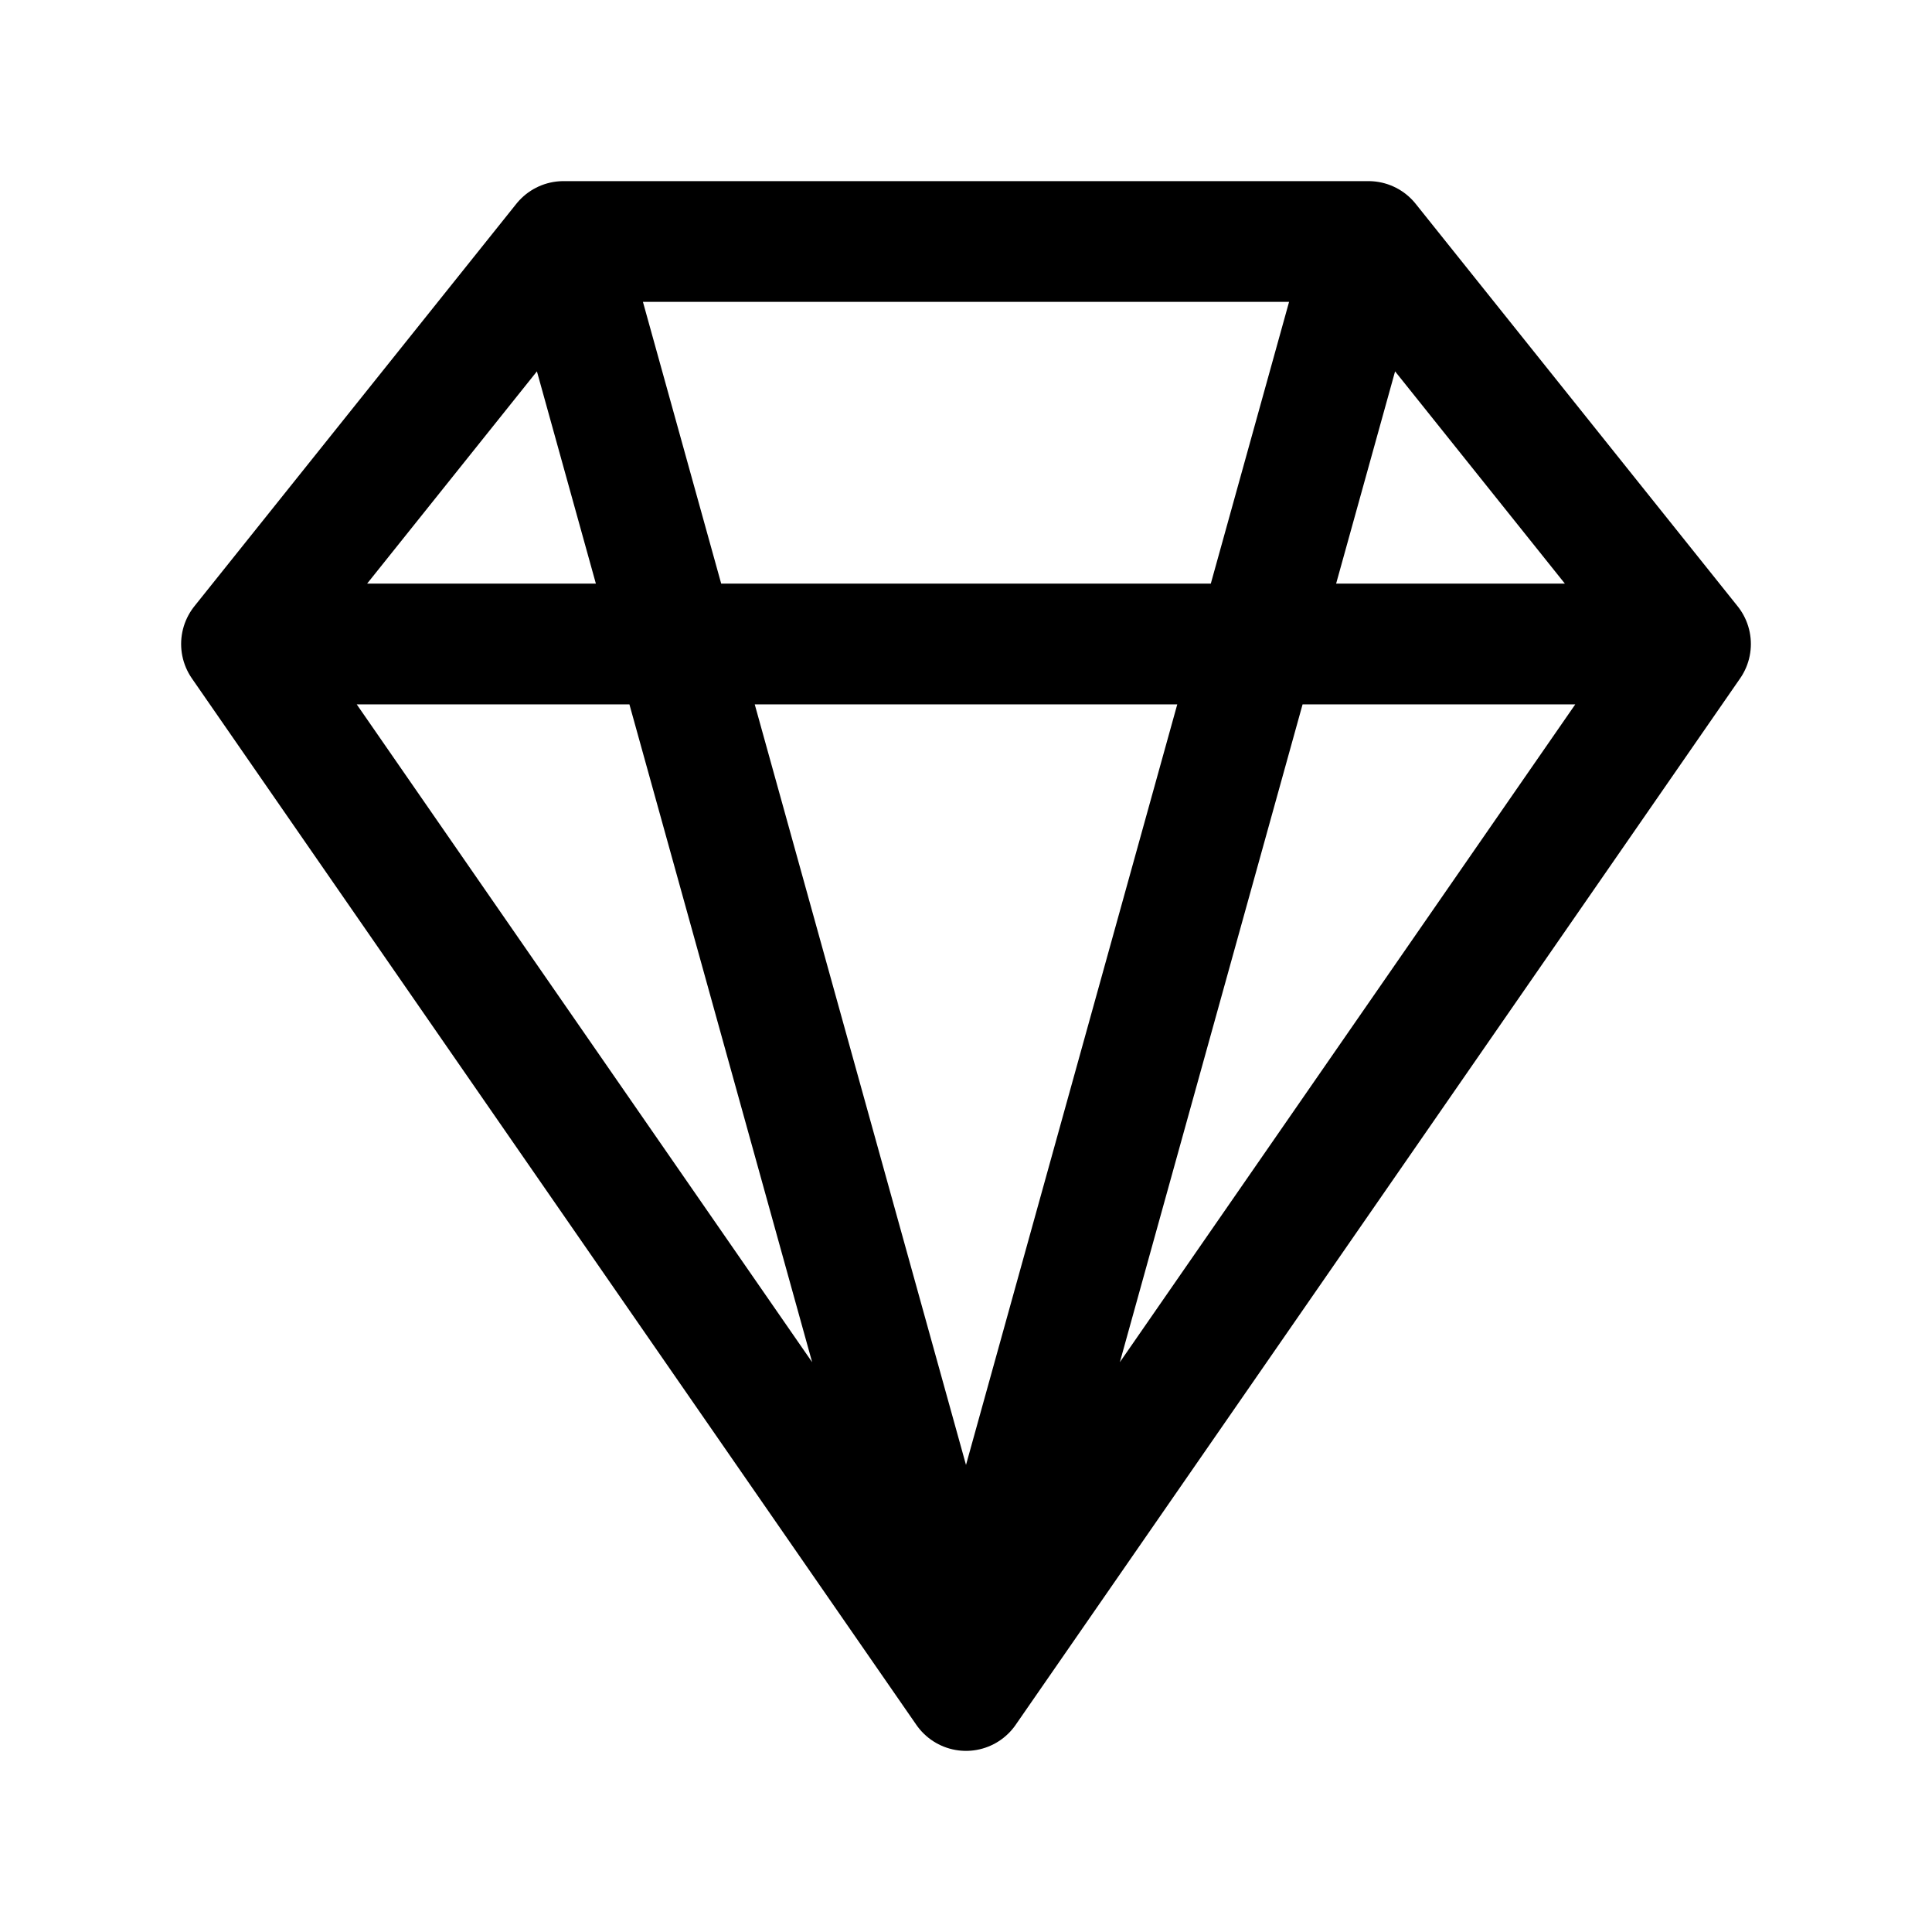
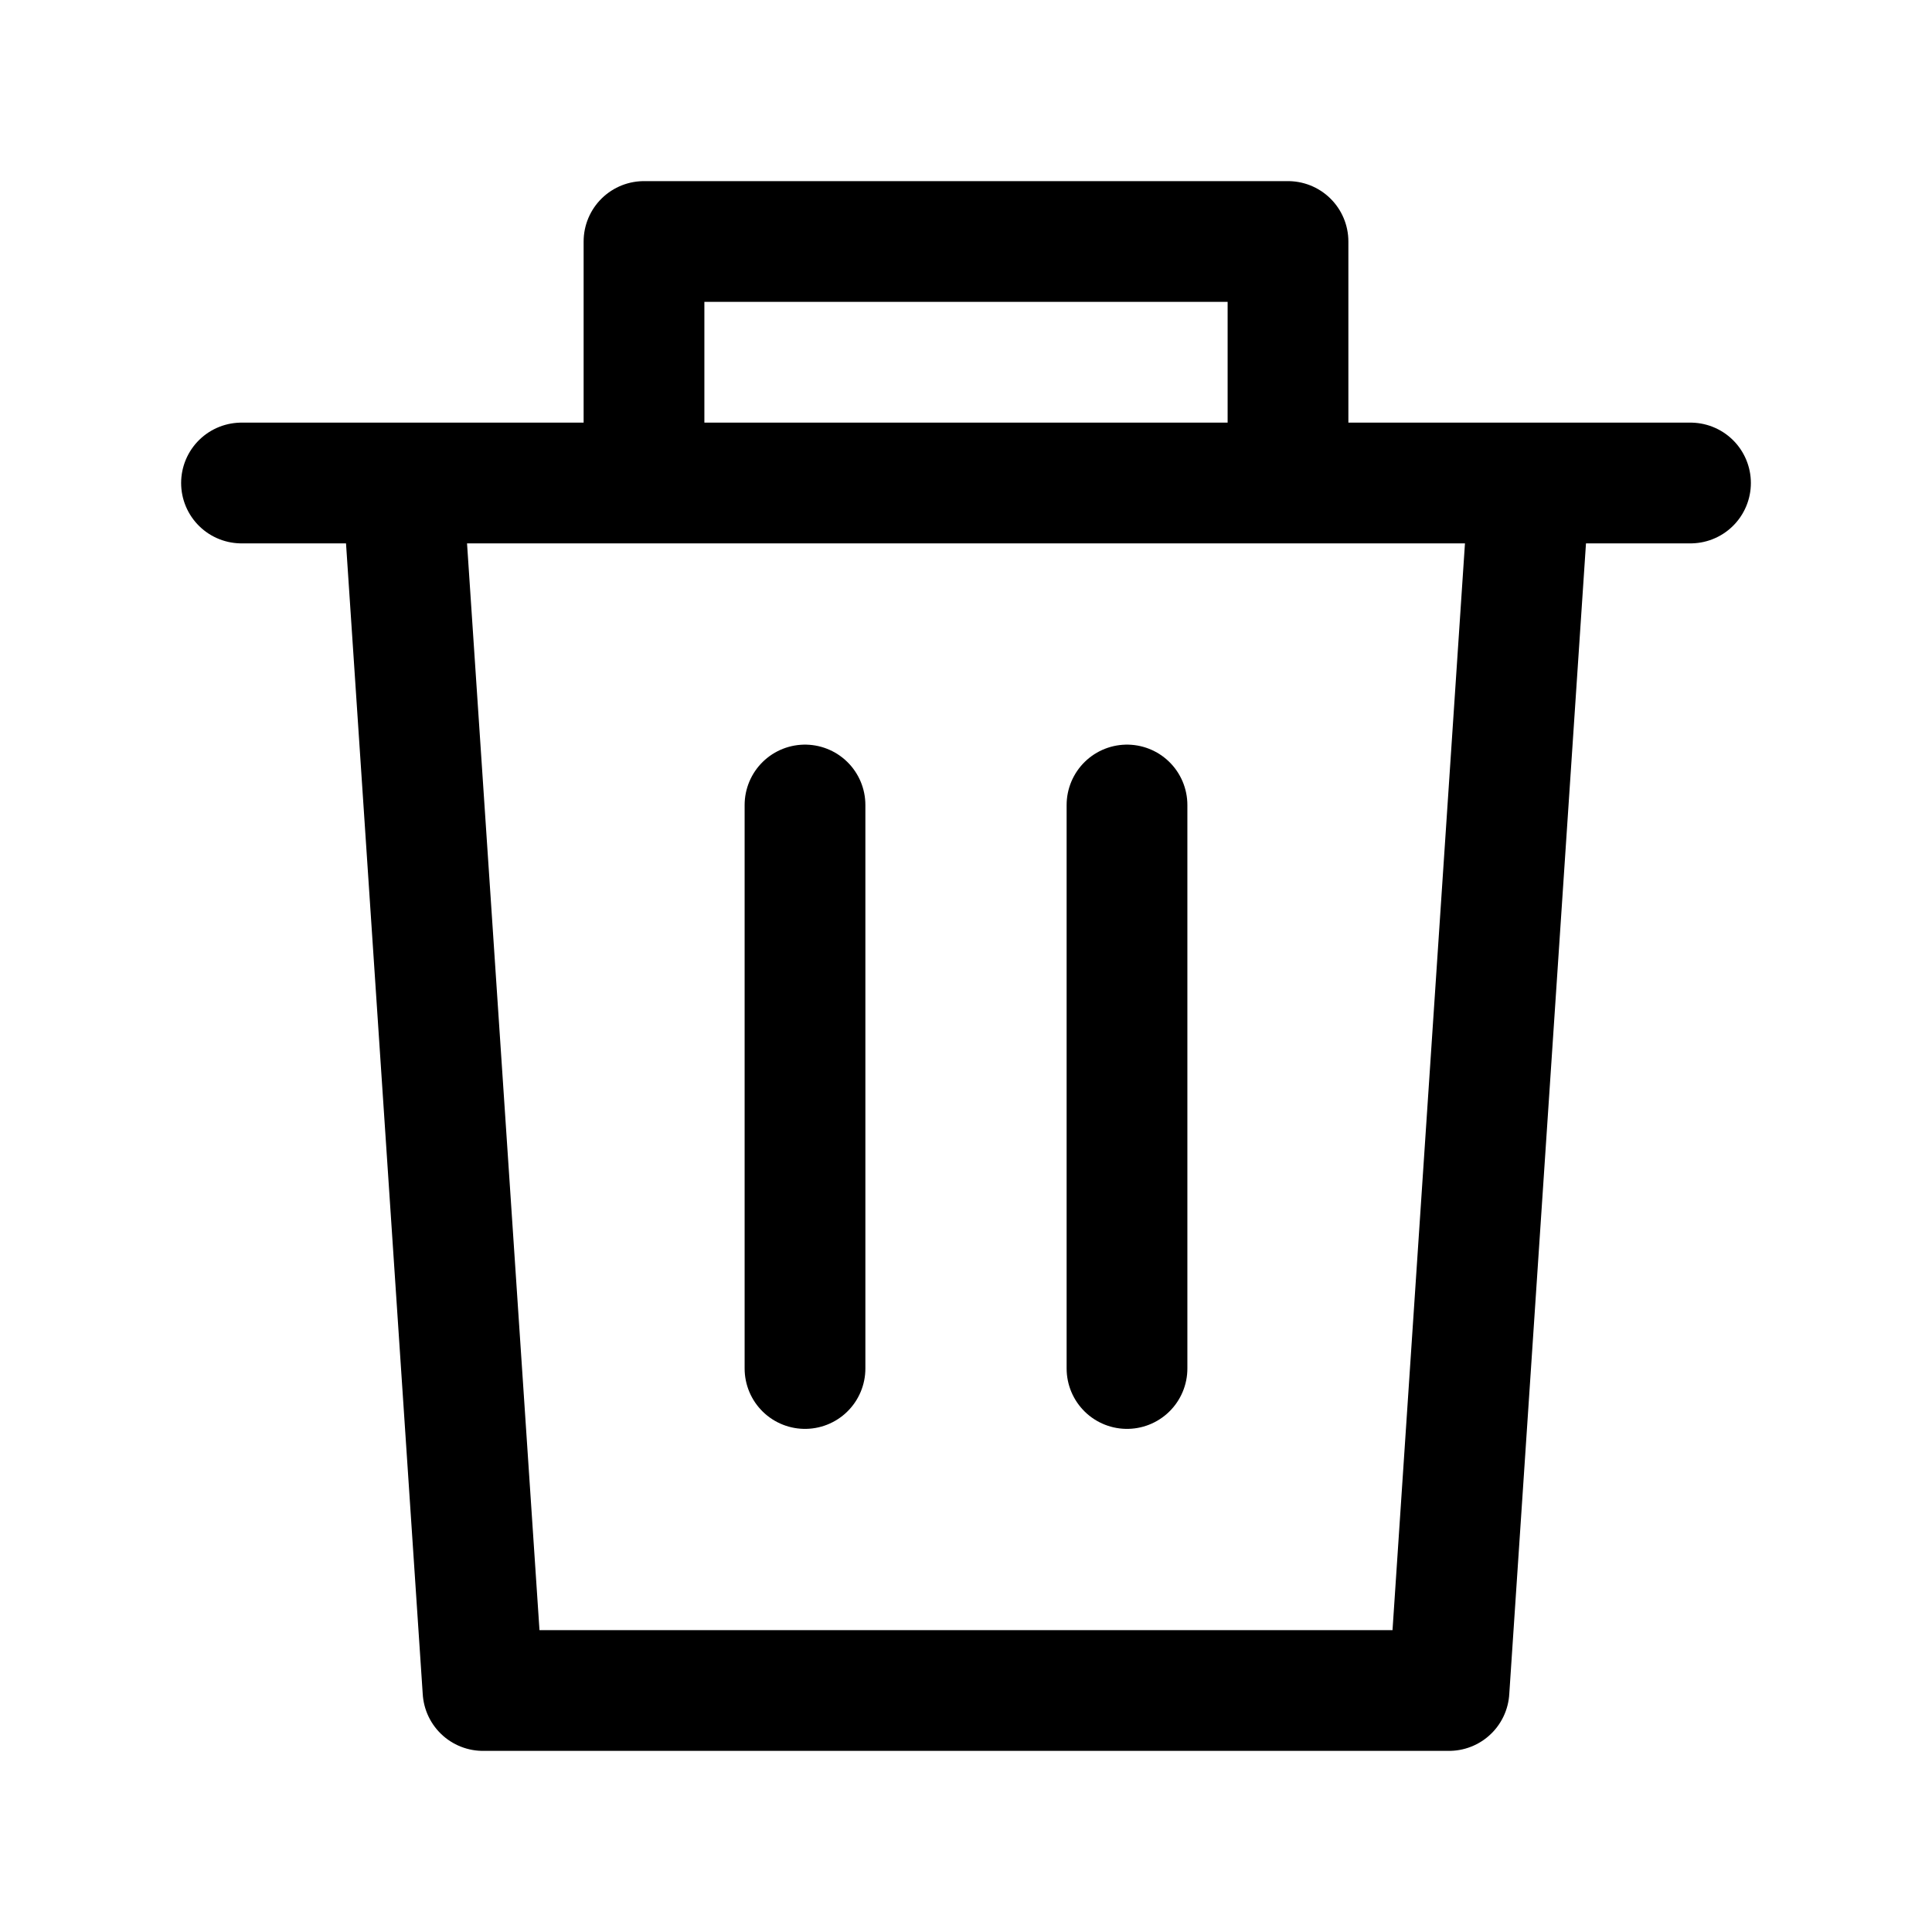
<svg xmlns="http://www.w3.org/2000/svg" viewBox="0 0 24 24">
  <g fill="none" stroke="currentColor" stroke-width="1.5" stroke-linecap="round" stroke-linejoin="round">
-     <path d="m3 8 4-5h10l4 5-9 13zM3 8h18M7 3l5 18 5-18" />
+     <path d="M3 6h18M8 6V3h8v3M5 6l1 15h12l1-15M10 10v7M14 10v7" />
  </g>
</svg>
